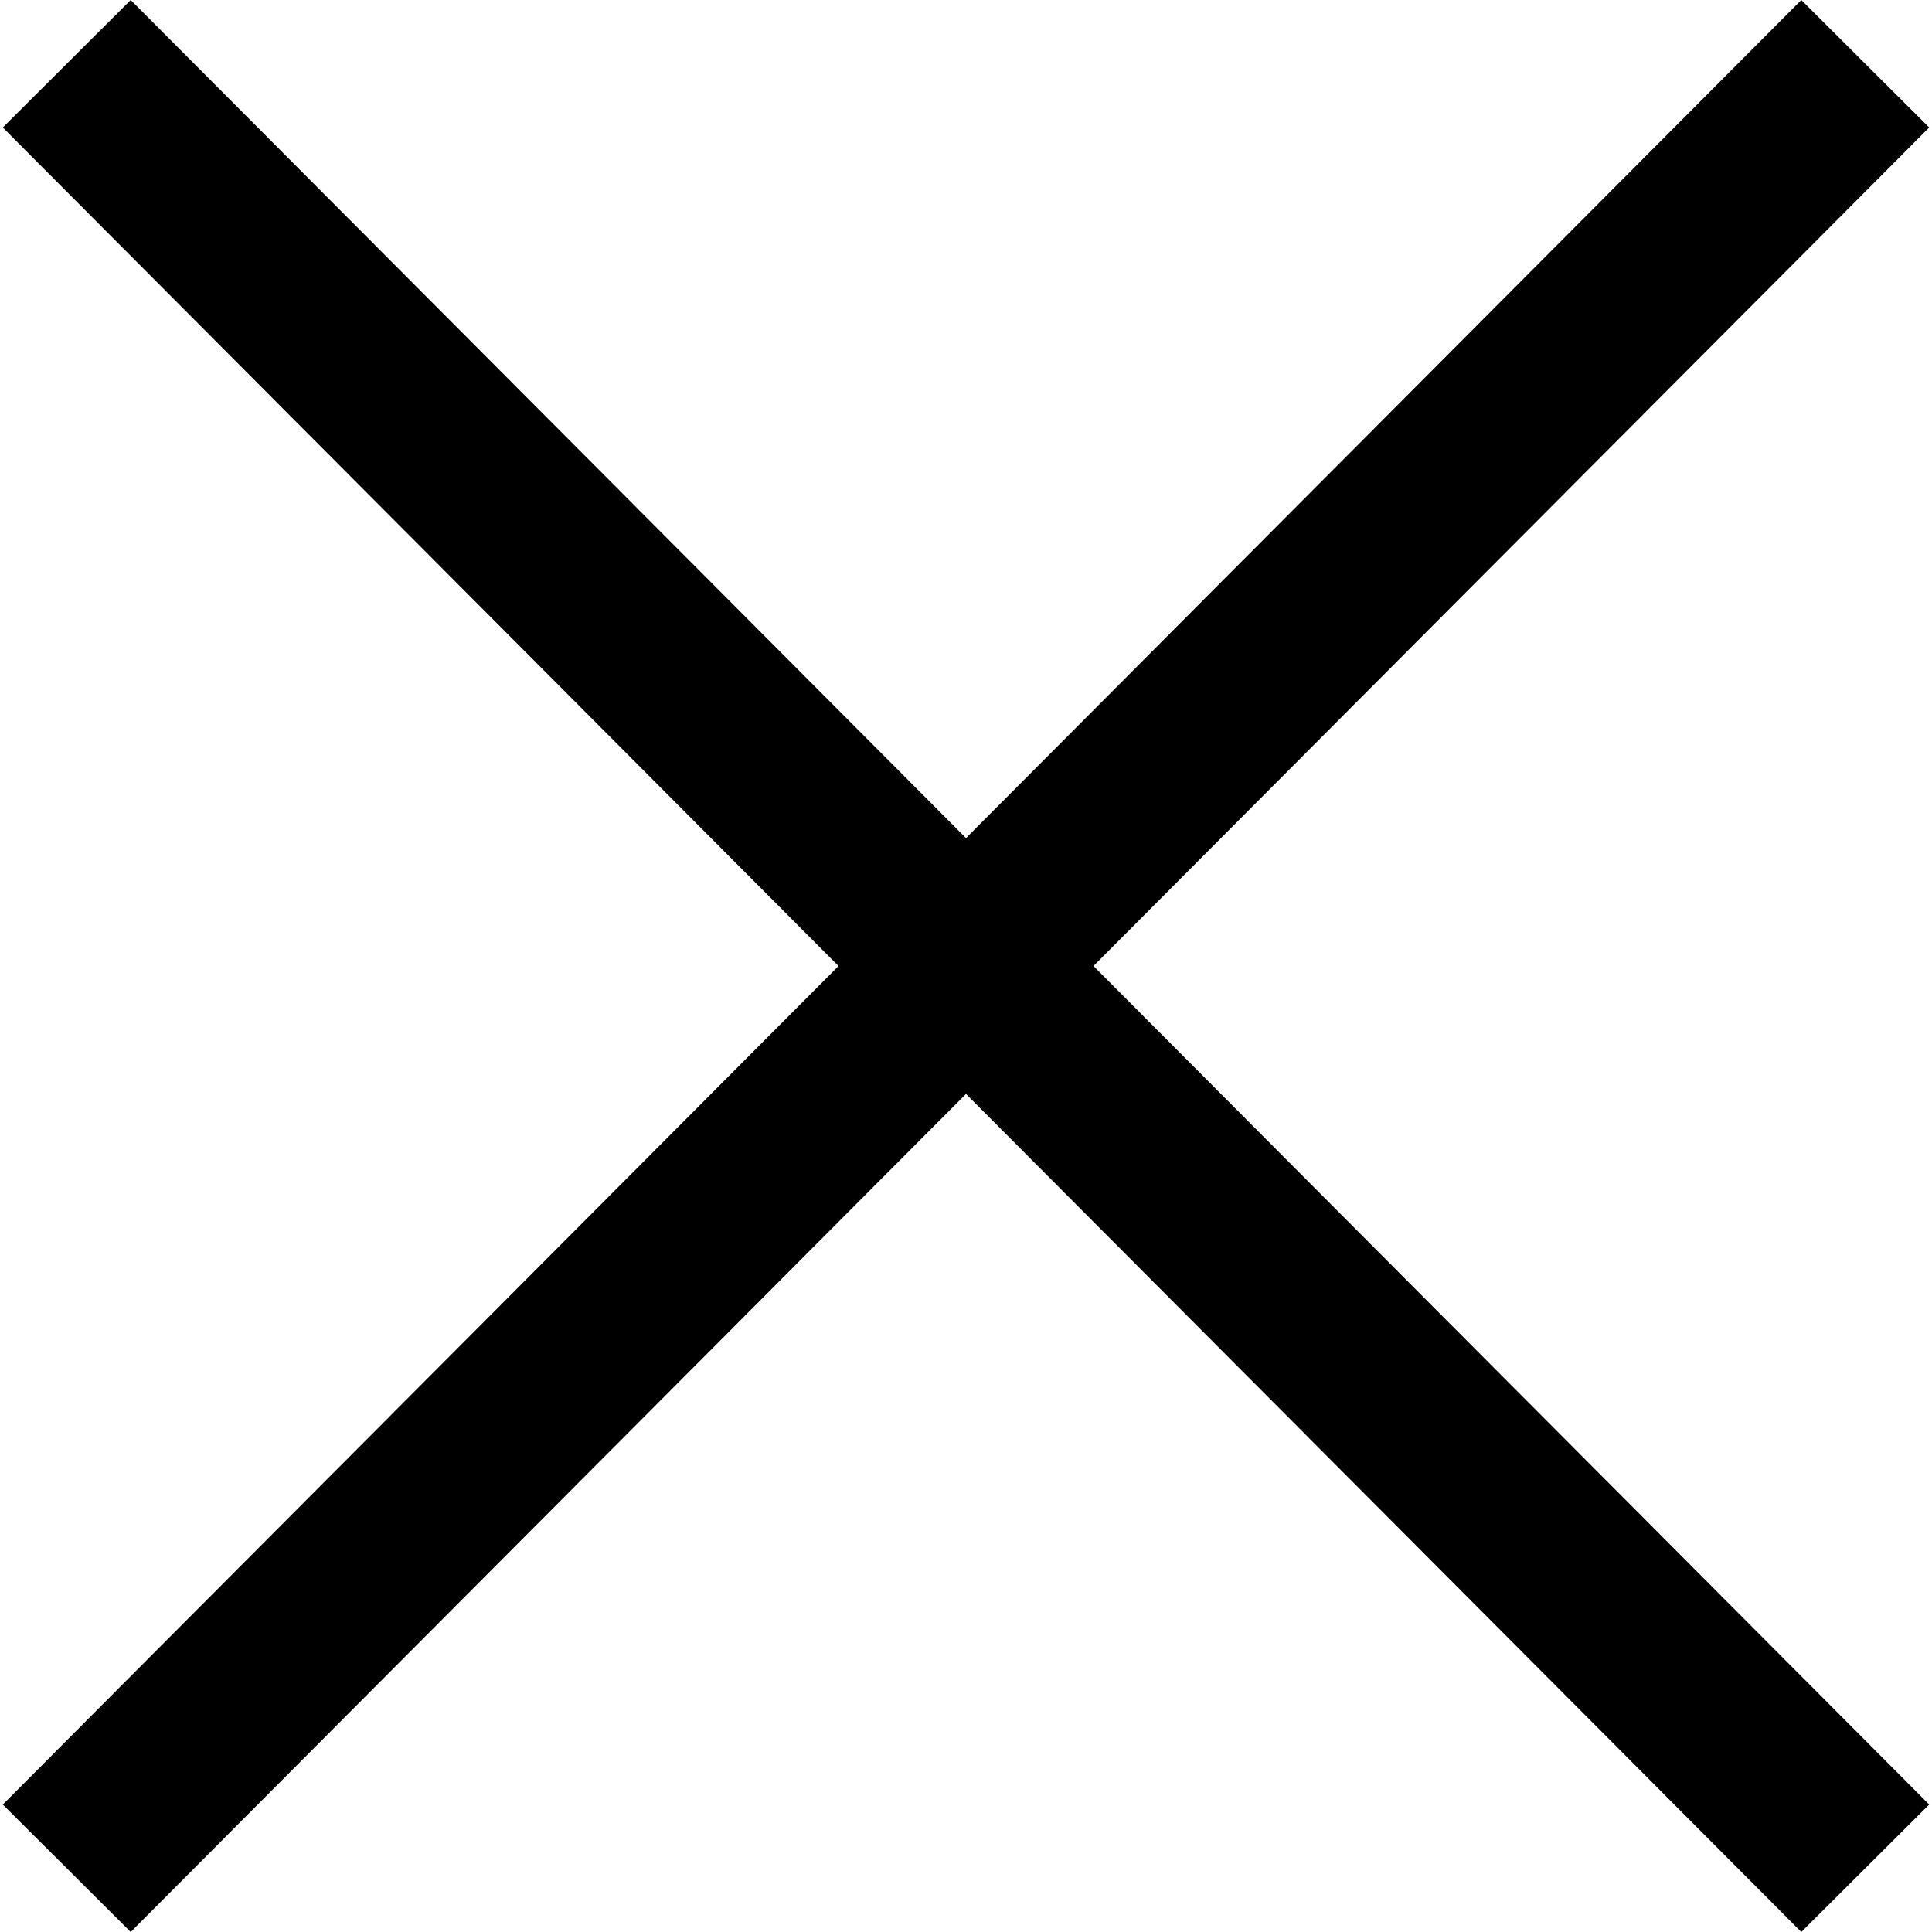
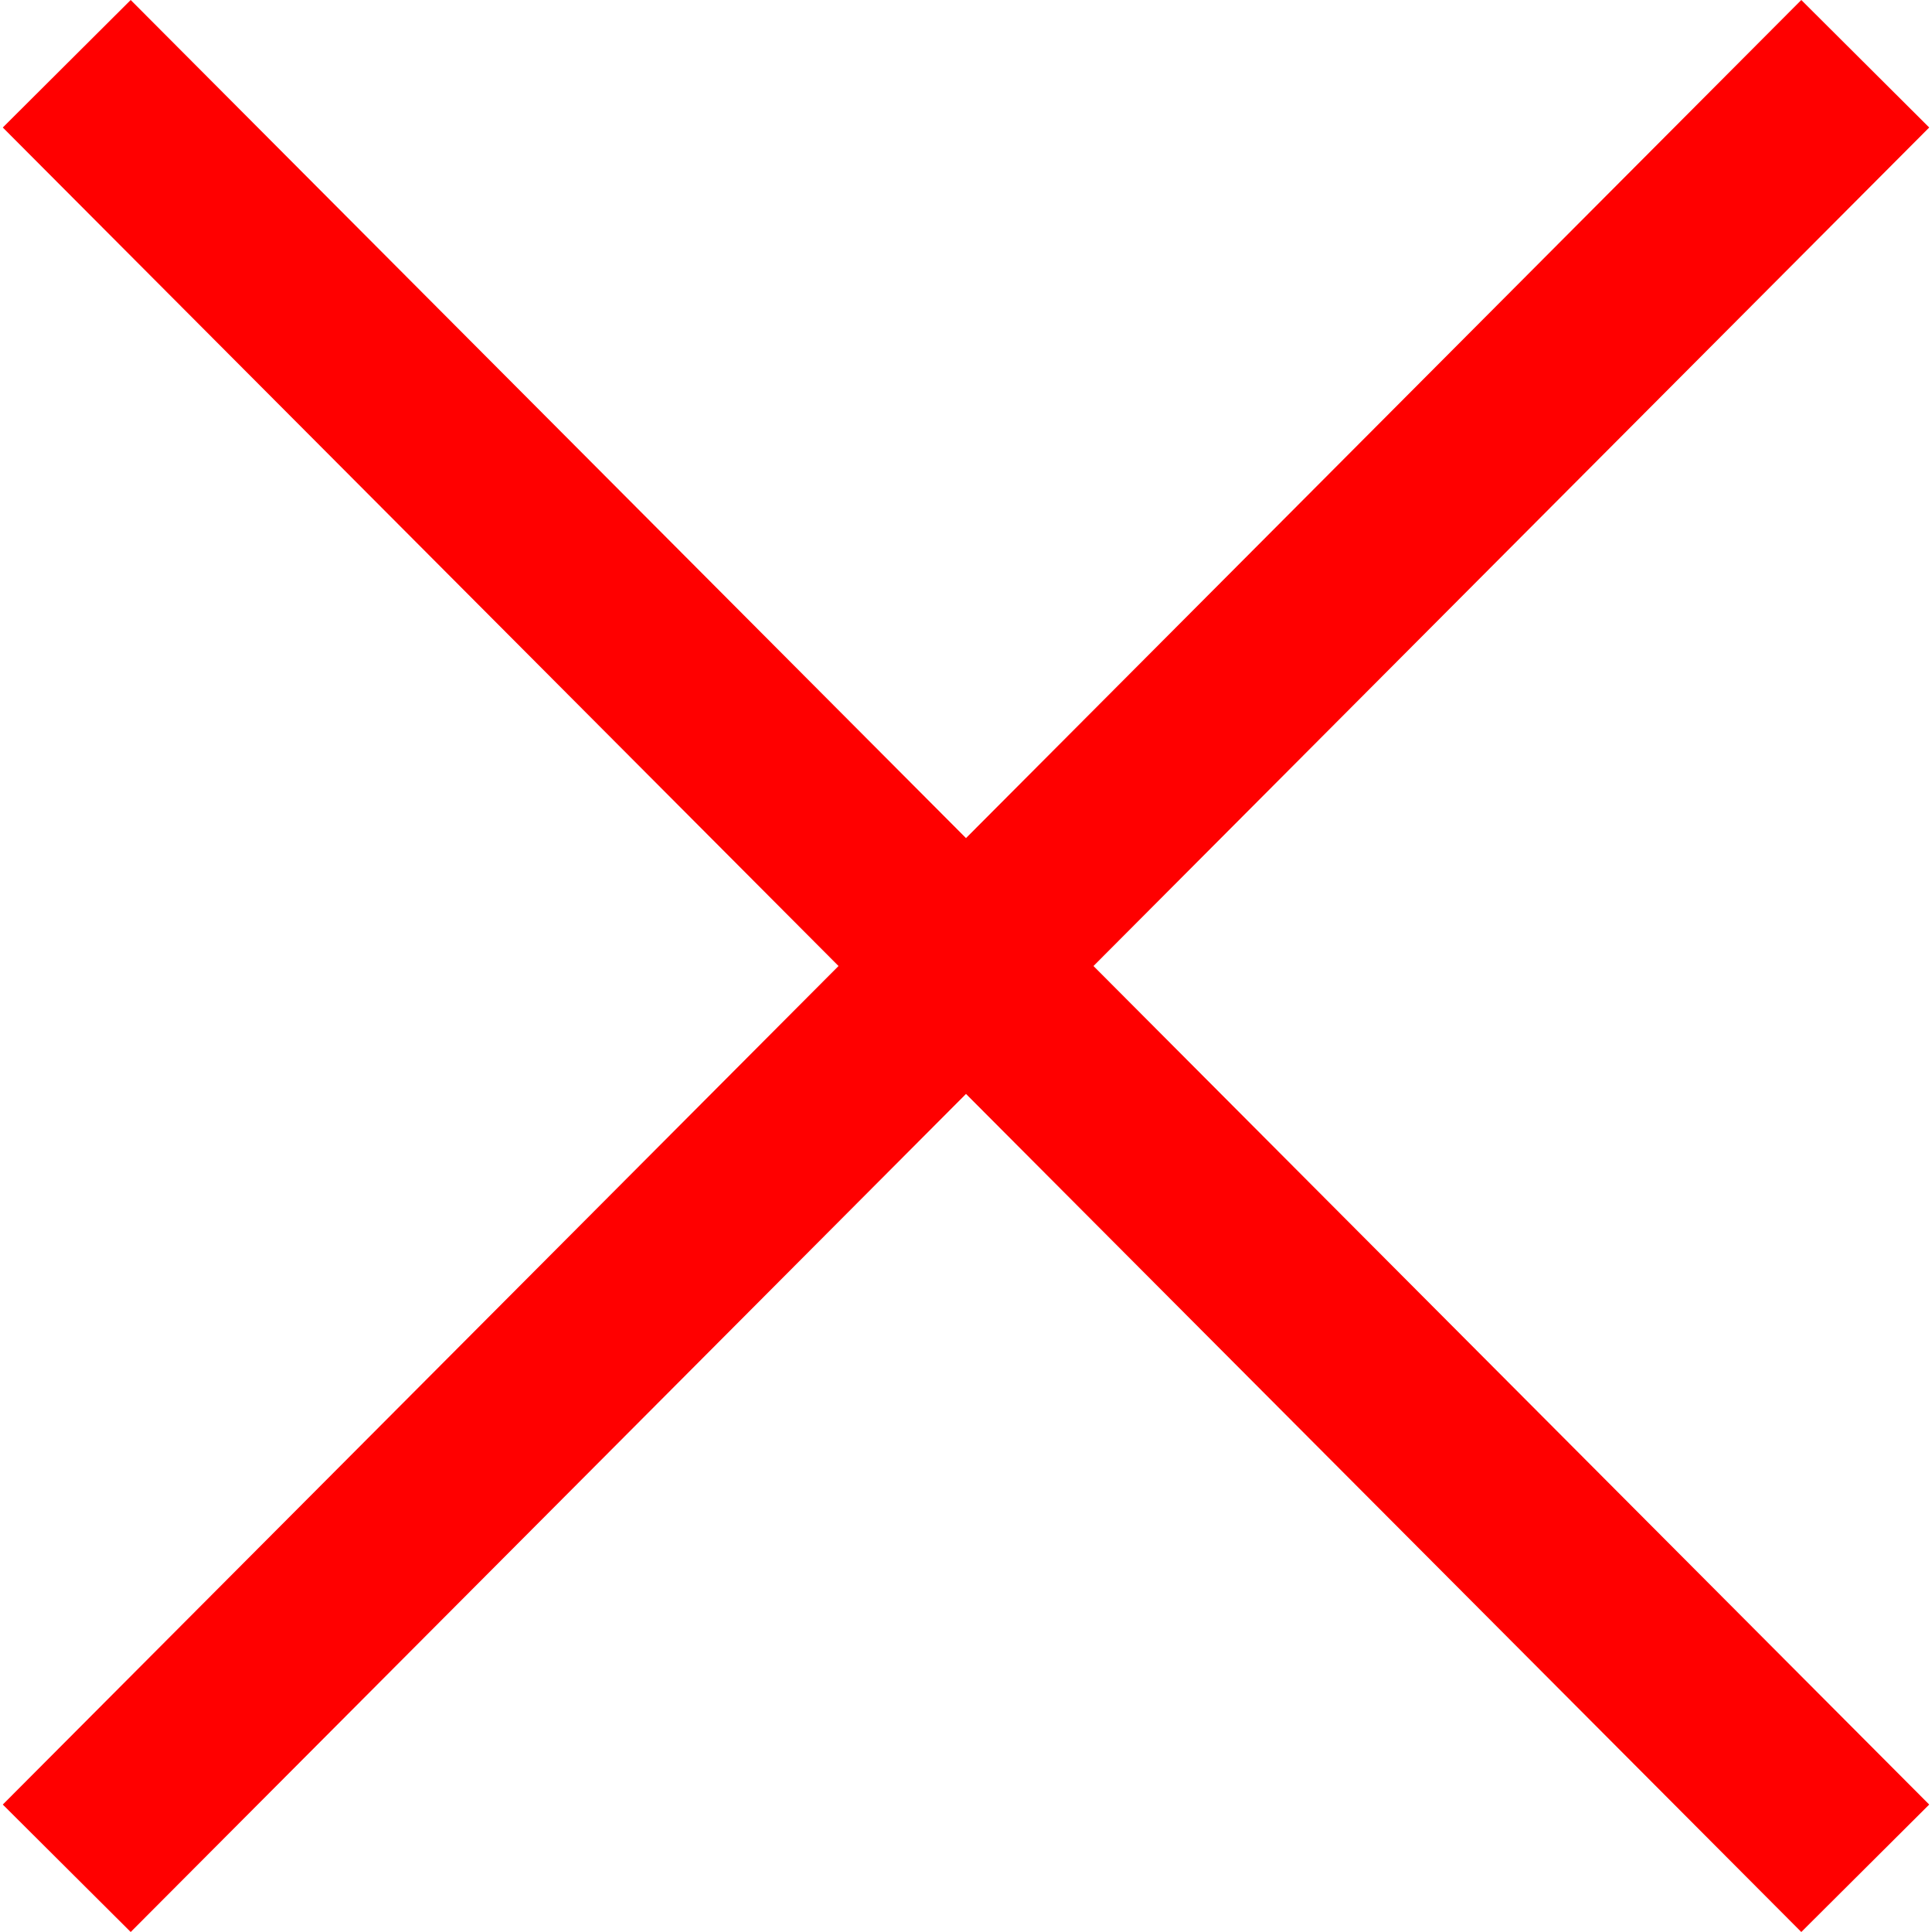
- <svg xmlns="http://www.w3.org/2000/svg" fill="#000000" height="30px" width="30px" version="1.1" id="Capa_1" viewBox="0 0 490 490" xml:space="preserve">
+ <svg xmlns="http://www.w3.org/2000/svg" fill="red" height="30px" width="30px" version="1.1" id="Capa_1" viewBox="0 0 490 490" xml:space="preserve">
  <polygon points="456.851,0 245,212.564 33.149,0 0.708,32.337 212.669,245.004 0.708,457.678 33.149,490 245,277.443 456.851,490   489.292,457.678 277.331,245.004 489.292,32.337 " />
</svg>
